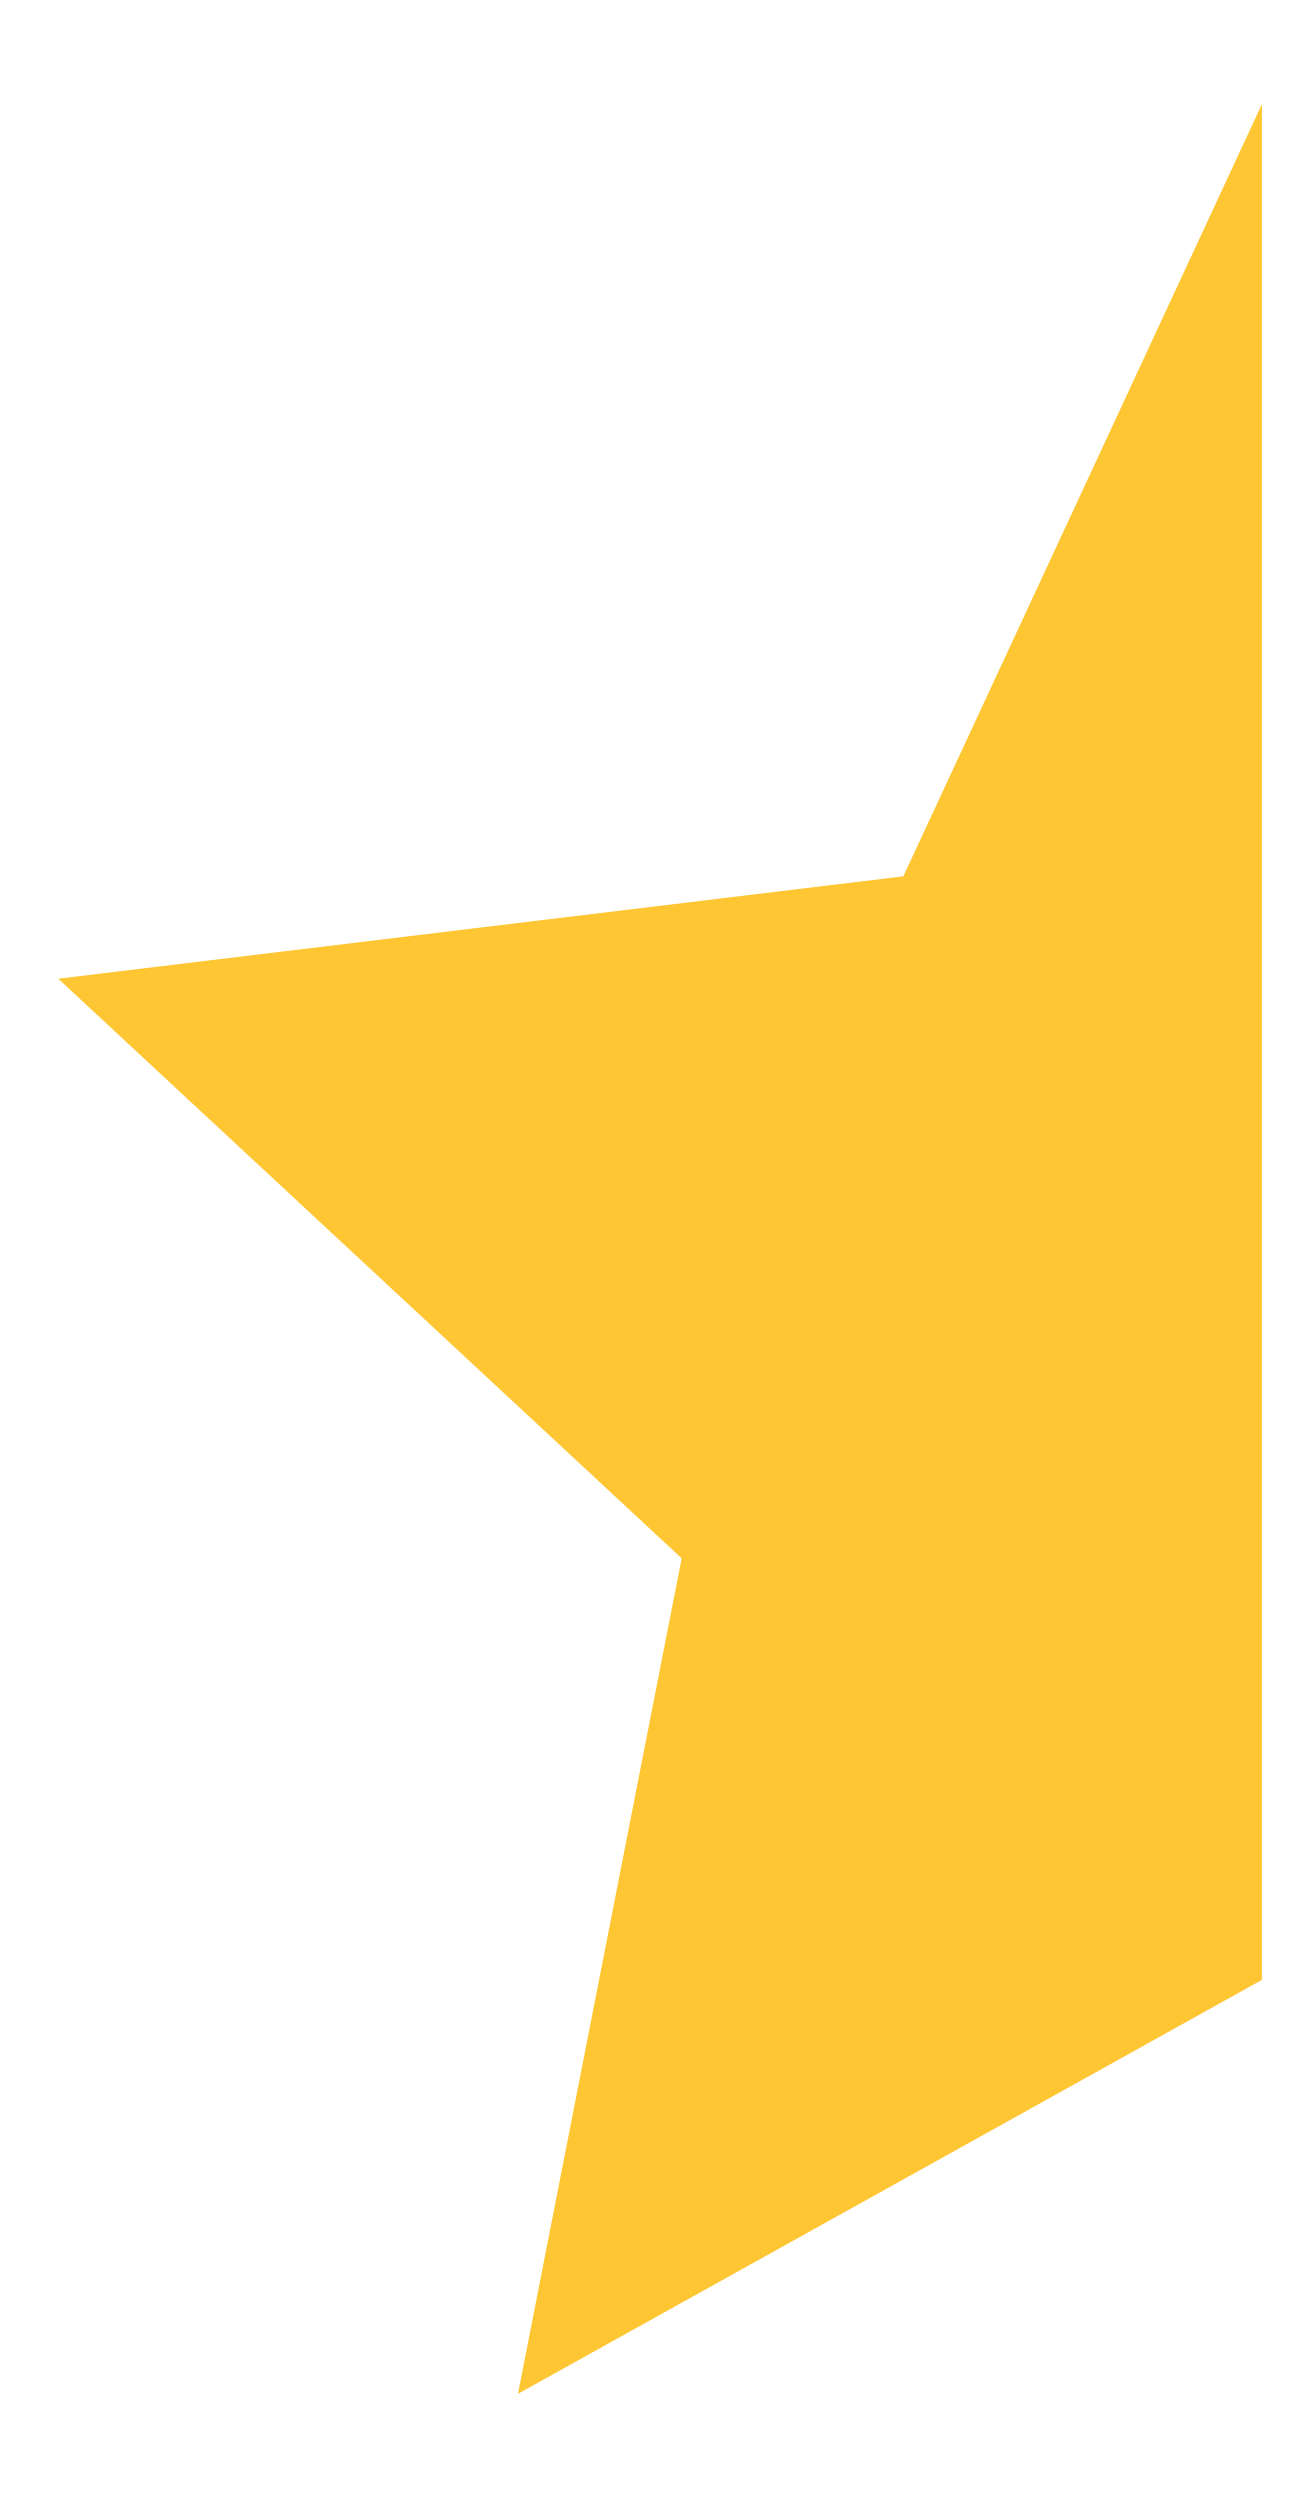
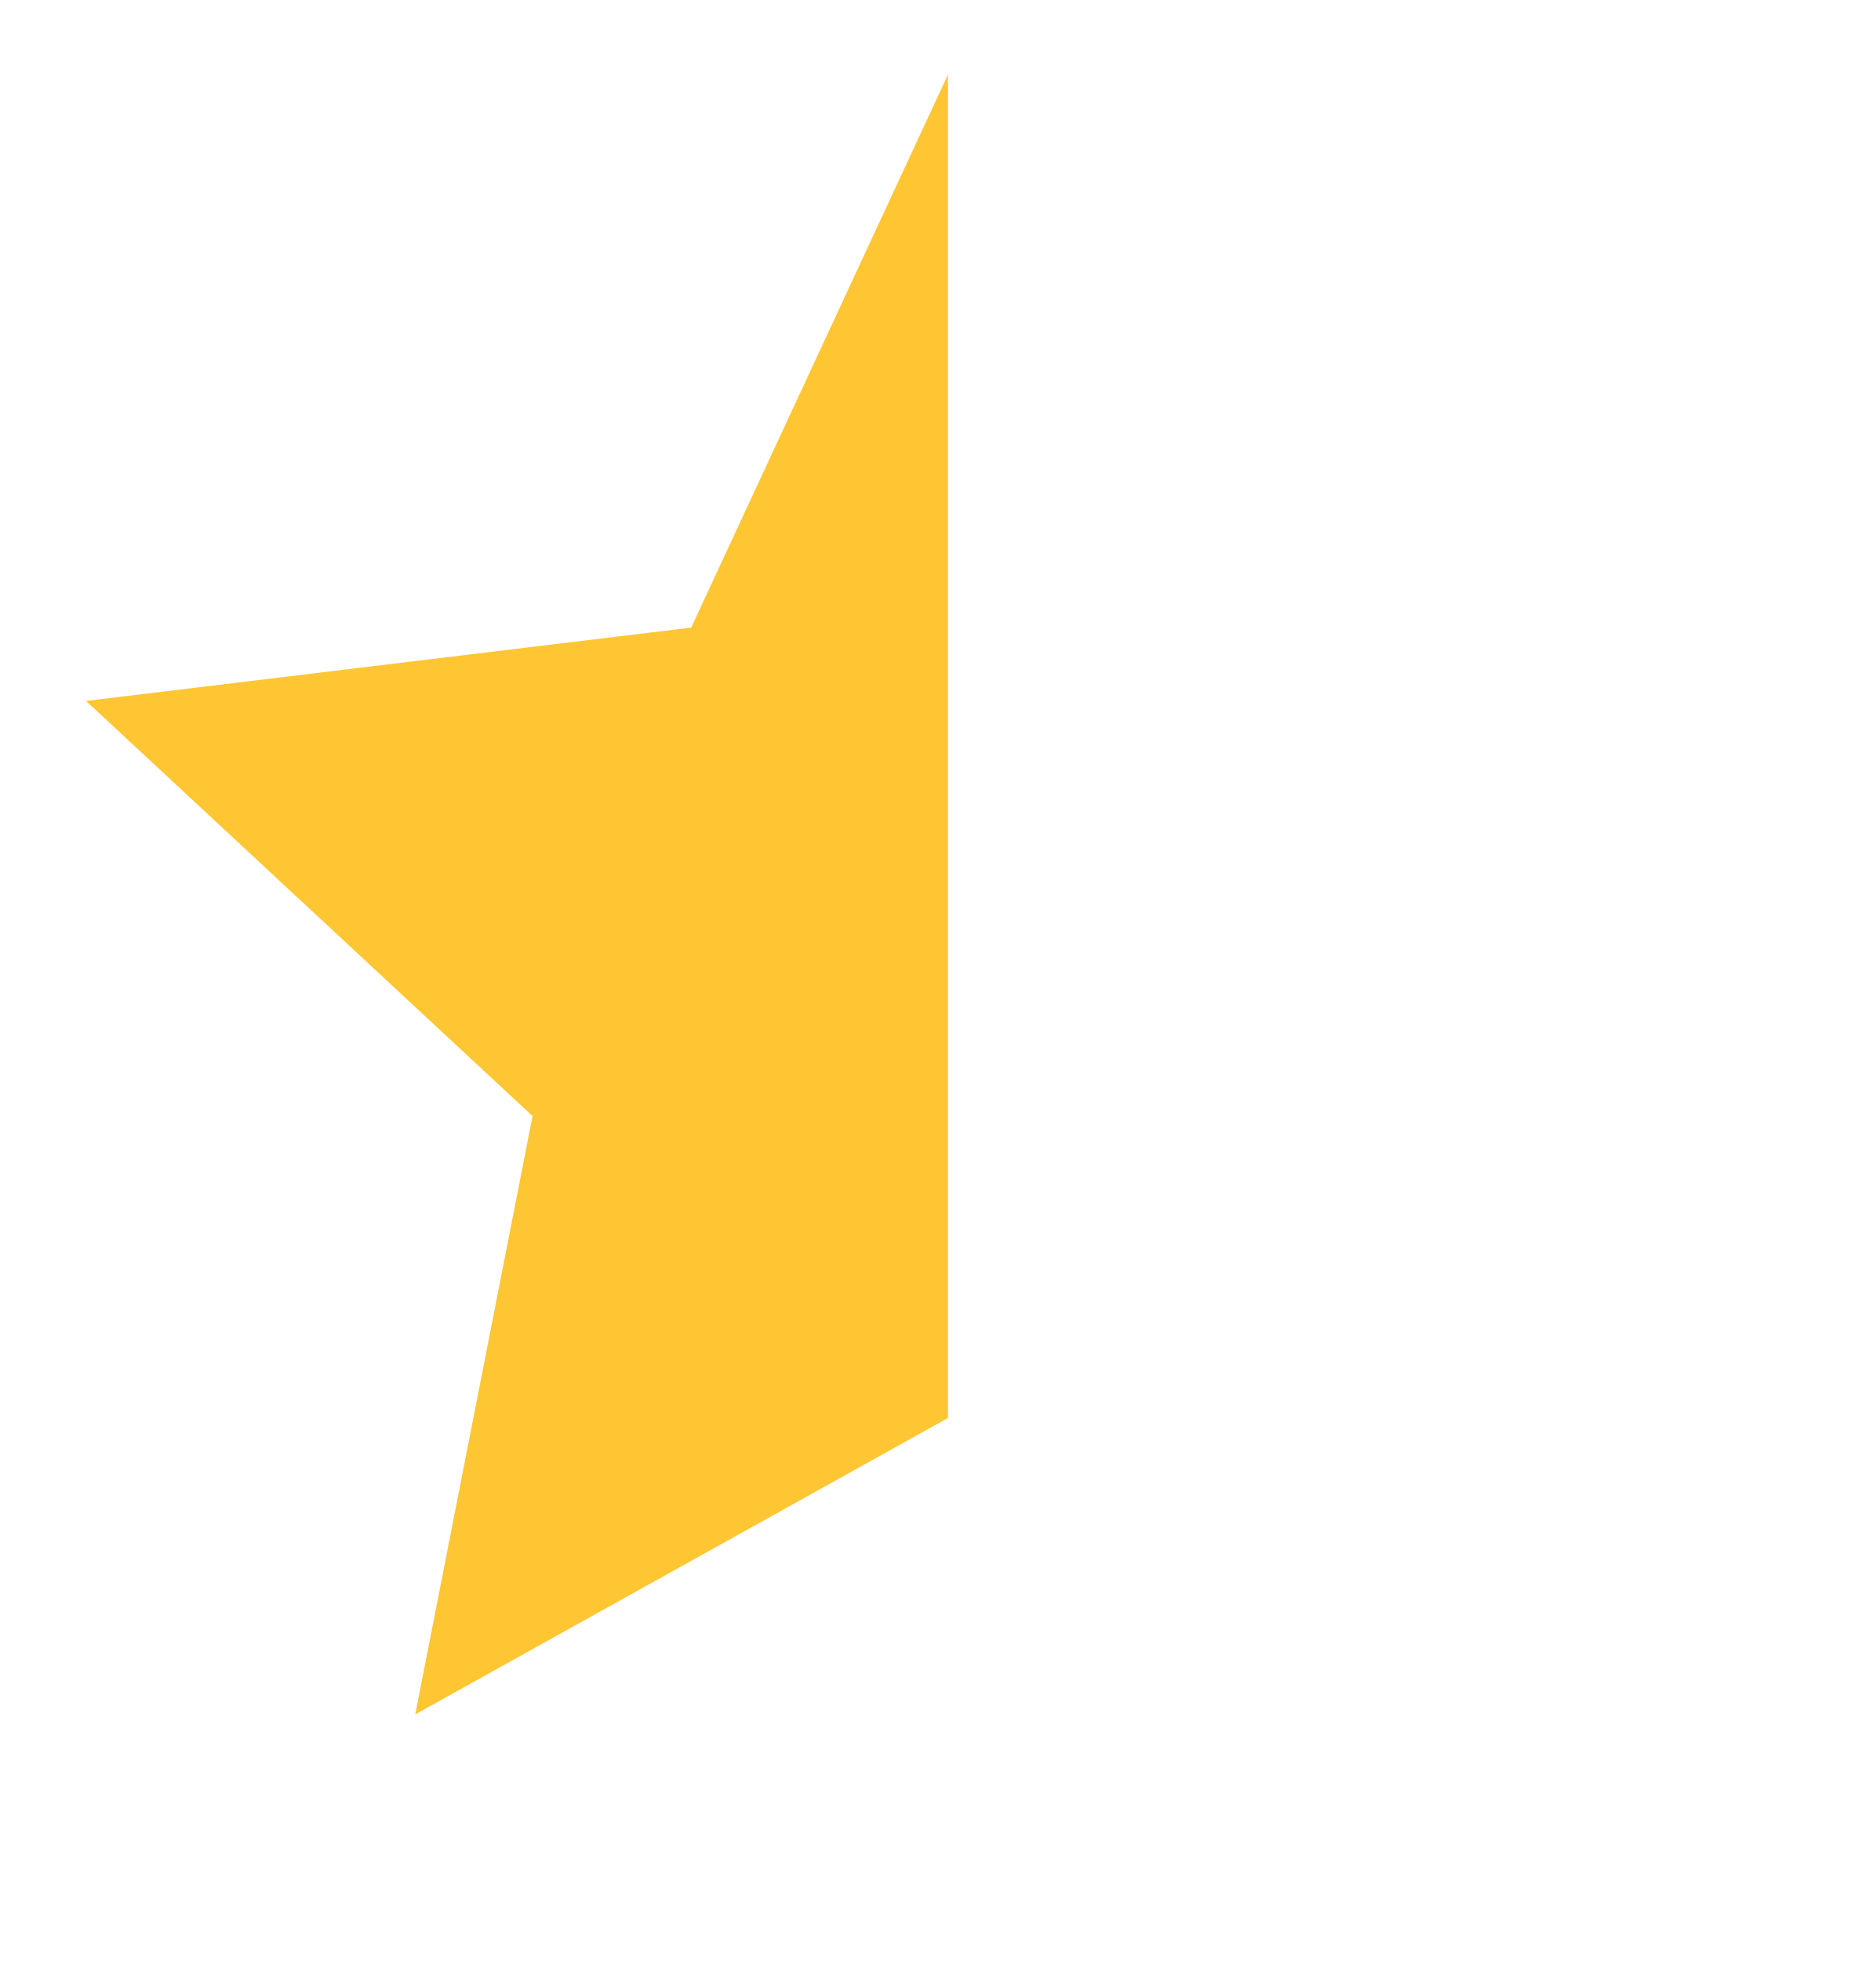
- <svg xmlns="http://www.w3.org/2000/svg" width="11" height="21" viewBox="0 0 11 21" fill="none">
-   <path d="M4.351 20.108L10.6 16.631V0.875L7.588 7.361L0.489 8.221L5.726 13.09L4.351 20.108Z" fill="#FFC633" />
+ <svg xmlns="http://www.w3.org/2000/svg" width="22" height="23" viewBox="0 0 22 23" fill="none">
+   <path d="M11.12 0.875L11.12 8L11.12 10.5V14.5V15.53V16.631L4.871 20.108L6.247 13.09L1.009 8.221L8.108 7.361L11.12 0.875Z" fill="#FFC633" />
</svg>
